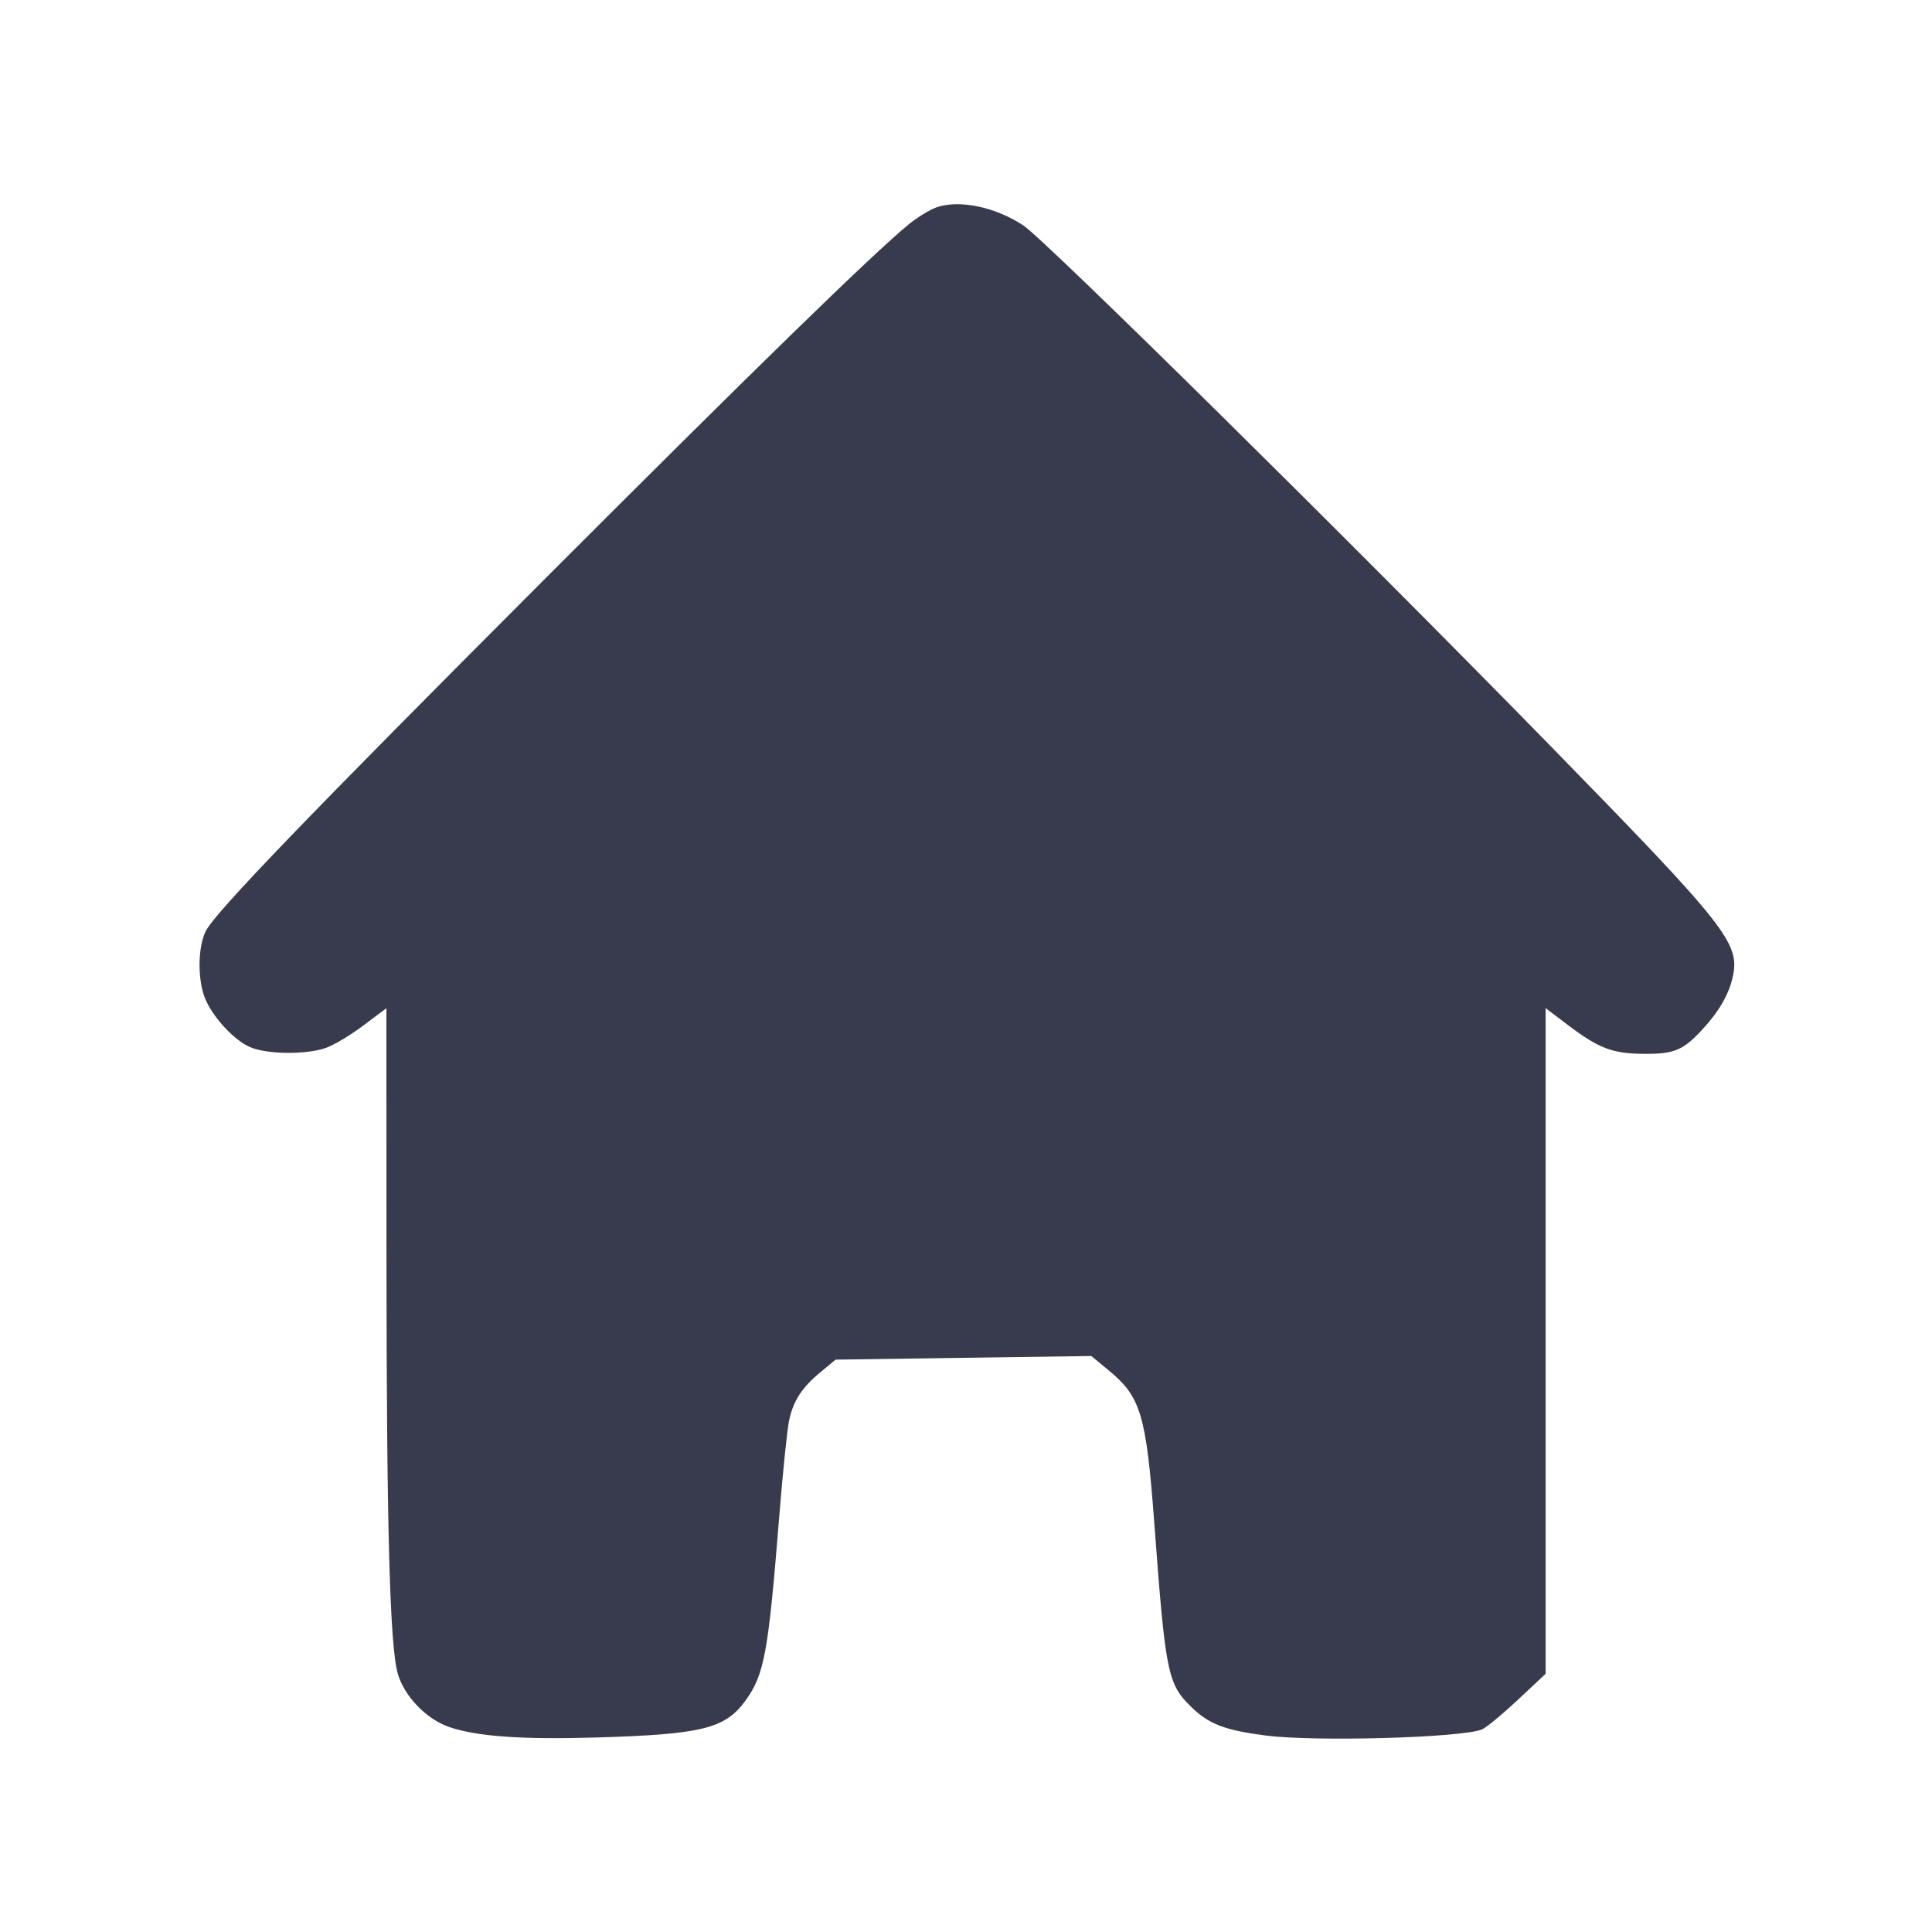
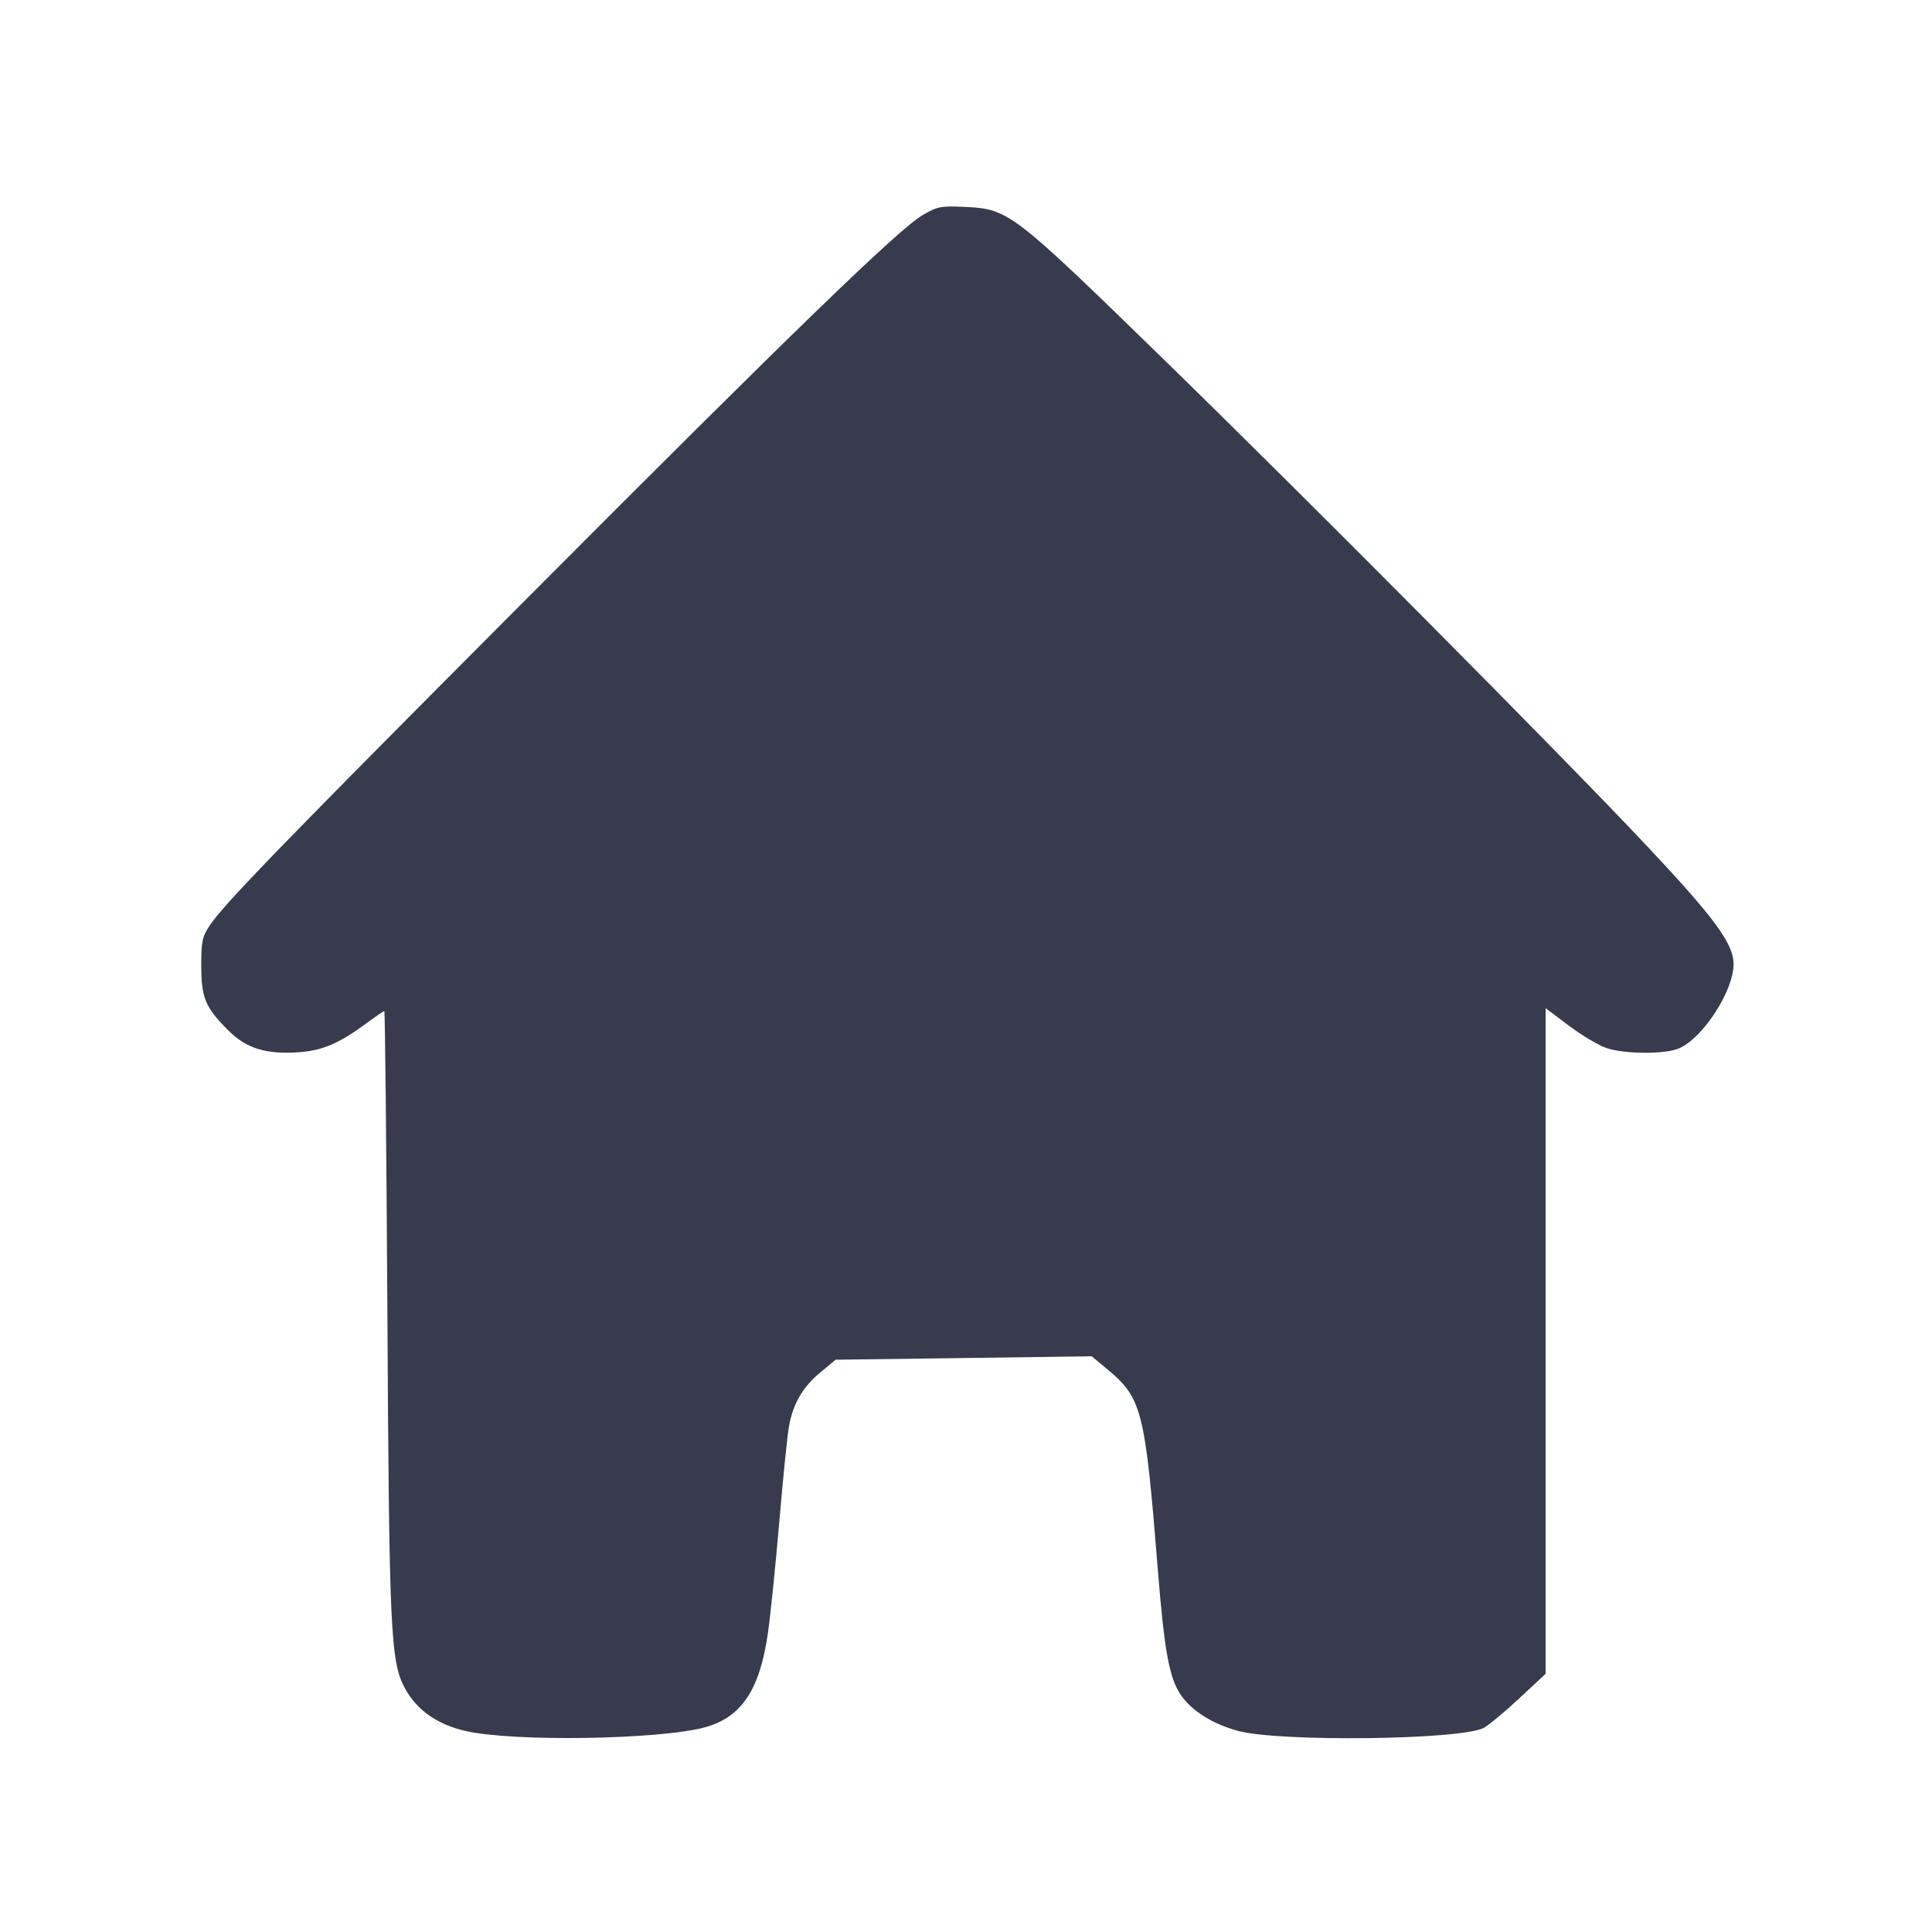
<svg xmlns="http://www.w3.org/2000/svg" width="24" height="24" viewBox="0 0 24 24" fill="none">
-   <path d="M11.630 2.577 C 11.547 2.607,11.395 2.700,11.291 2.785 C 10.843 3.152,9.396 4.562,6.820 7.140 C 3.824 10.139,2.678 11.329,2.557 11.565 C 2.453 11.769,2.453 12.197,2.557 12.425 C 2.660 12.653,2.908 12.918,3.100 13.005 C 3.302 13.097,3.794 13.105,4.044 13.019 C 4.142 12.986,4.352 12.861,4.511 12.741 L 4.800 12.524 4.801 15.592 C 4.802 18.966,4.842 20.450,4.942 20.793 C 5.023 21.073,5.299 21.358,5.581 21.454 C 5.925 21.571,6.482 21.611,7.400 21.584 C 8.722 21.545,9.007 21.475,9.261 21.125 C 9.495 20.802,9.544 20.534,9.679 18.852 C 9.723 18.298,9.779 17.754,9.803 17.644 C 9.855 17.399,9.963 17.234,10.200 17.039 L 10.380 16.890 11.968 16.867 L 13.557 16.845 13.777 17.027 C 14.171 17.351,14.239 17.579,14.339 18.920 C 14.478 20.790,14.504 20.919,14.802 21.208 C 15.018 21.418,15.216 21.493,15.720 21.559 C 16.332 21.638,18.137 21.588,18.407 21.485 C 18.458 21.465,18.657 21.301,18.850 21.121 L 19.200 20.793 19.200 16.658 L 19.200 12.523 19.470 12.728 C 19.859 13.023,20.028 13.088,20.415 13.091 C 20.787 13.095,20.902 13.049,21.125 12.813 C 21.347 12.577,21.473 12.364,21.524 12.139 C 21.618 11.719,21.459 11.517,19.261 9.267 C 16.808 6.756,12.992 2.988,12.713 2.801 C 12.365 2.570,11.913 2.476,11.630 2.577 " fill="#373B4D" stroke="none" fill-rule="evenodd" />
+   <path d="M11.460 2.673 C 11.158 2.851,9.847 4.121,6.575 7.405 C 3.519 10.471,2.786 11.226,2.605 11.497 C 2.512 11.636,2.500 11.693,2.500 11.997 C 2.501 12.397,2.549 12.513,2.836 12.800 C 3.061 13.025,3.306 13.100,3.714 13.071 C 4.007 13.050,4.212 12.962,4.547 12.715 C 4.662 12.630,4.764 12.560,4.774 12.560 C 4.783 12.560,4.800 14.220,4.812 16.250 C 4.834 20.281,4.851 20.642,5.031 20.974 C 5.178 21.243,5.428 21.420,5.780 21.502 C 6.368 21.640,8.210 21.611,8.765 21.455 C 9.211 21.330,9.437 20.991,9.538 20.296 C 9.570 20.078,9.634 19.450,9.681 18.900 C 9.728 18.350,9.782 17.815,9.802 17.711 C 9.855 17.432,9.972 17.230,10.188 17.051 L 10.380 16.891 11.971 16.870 L 13.561 16.848 13.743 16.999 C 14.187 17.365,14.223 17.505,14.383 19.500 C 14.464 20.516,14.527 20.853,14.671 21.059 C 14.809 21.257,15.067 21.417,15.380 21.502 C 15.893 21.641,18.144 21.614,18.430 21.465 C 18.491 21.433,18.689 21.269,18.870 21.100 L 19.200 20.793 19.200 16.659 L 19.200 12.524 19.489 12.741 C 19.648 12.861,19.858 12.986,19.956 13.019 C 20.178 13.095,20.679 13.098,20.853 13.025 C 21.154 12.900,21.541 12.301,21.535 11.969 C 21.531 11.720,21.295 11.399,20.469 10.520 C 19.421 9.404,16.182 6.144,14.389 4.399 C 12.571 2.629,12.526 2.595,11.980 2.570 C 11.684 2.557,11.645 2.565,11.460 2.673 " fill="#373B4D" stroke="none" fill-rule="evenodd" />
</svg>
